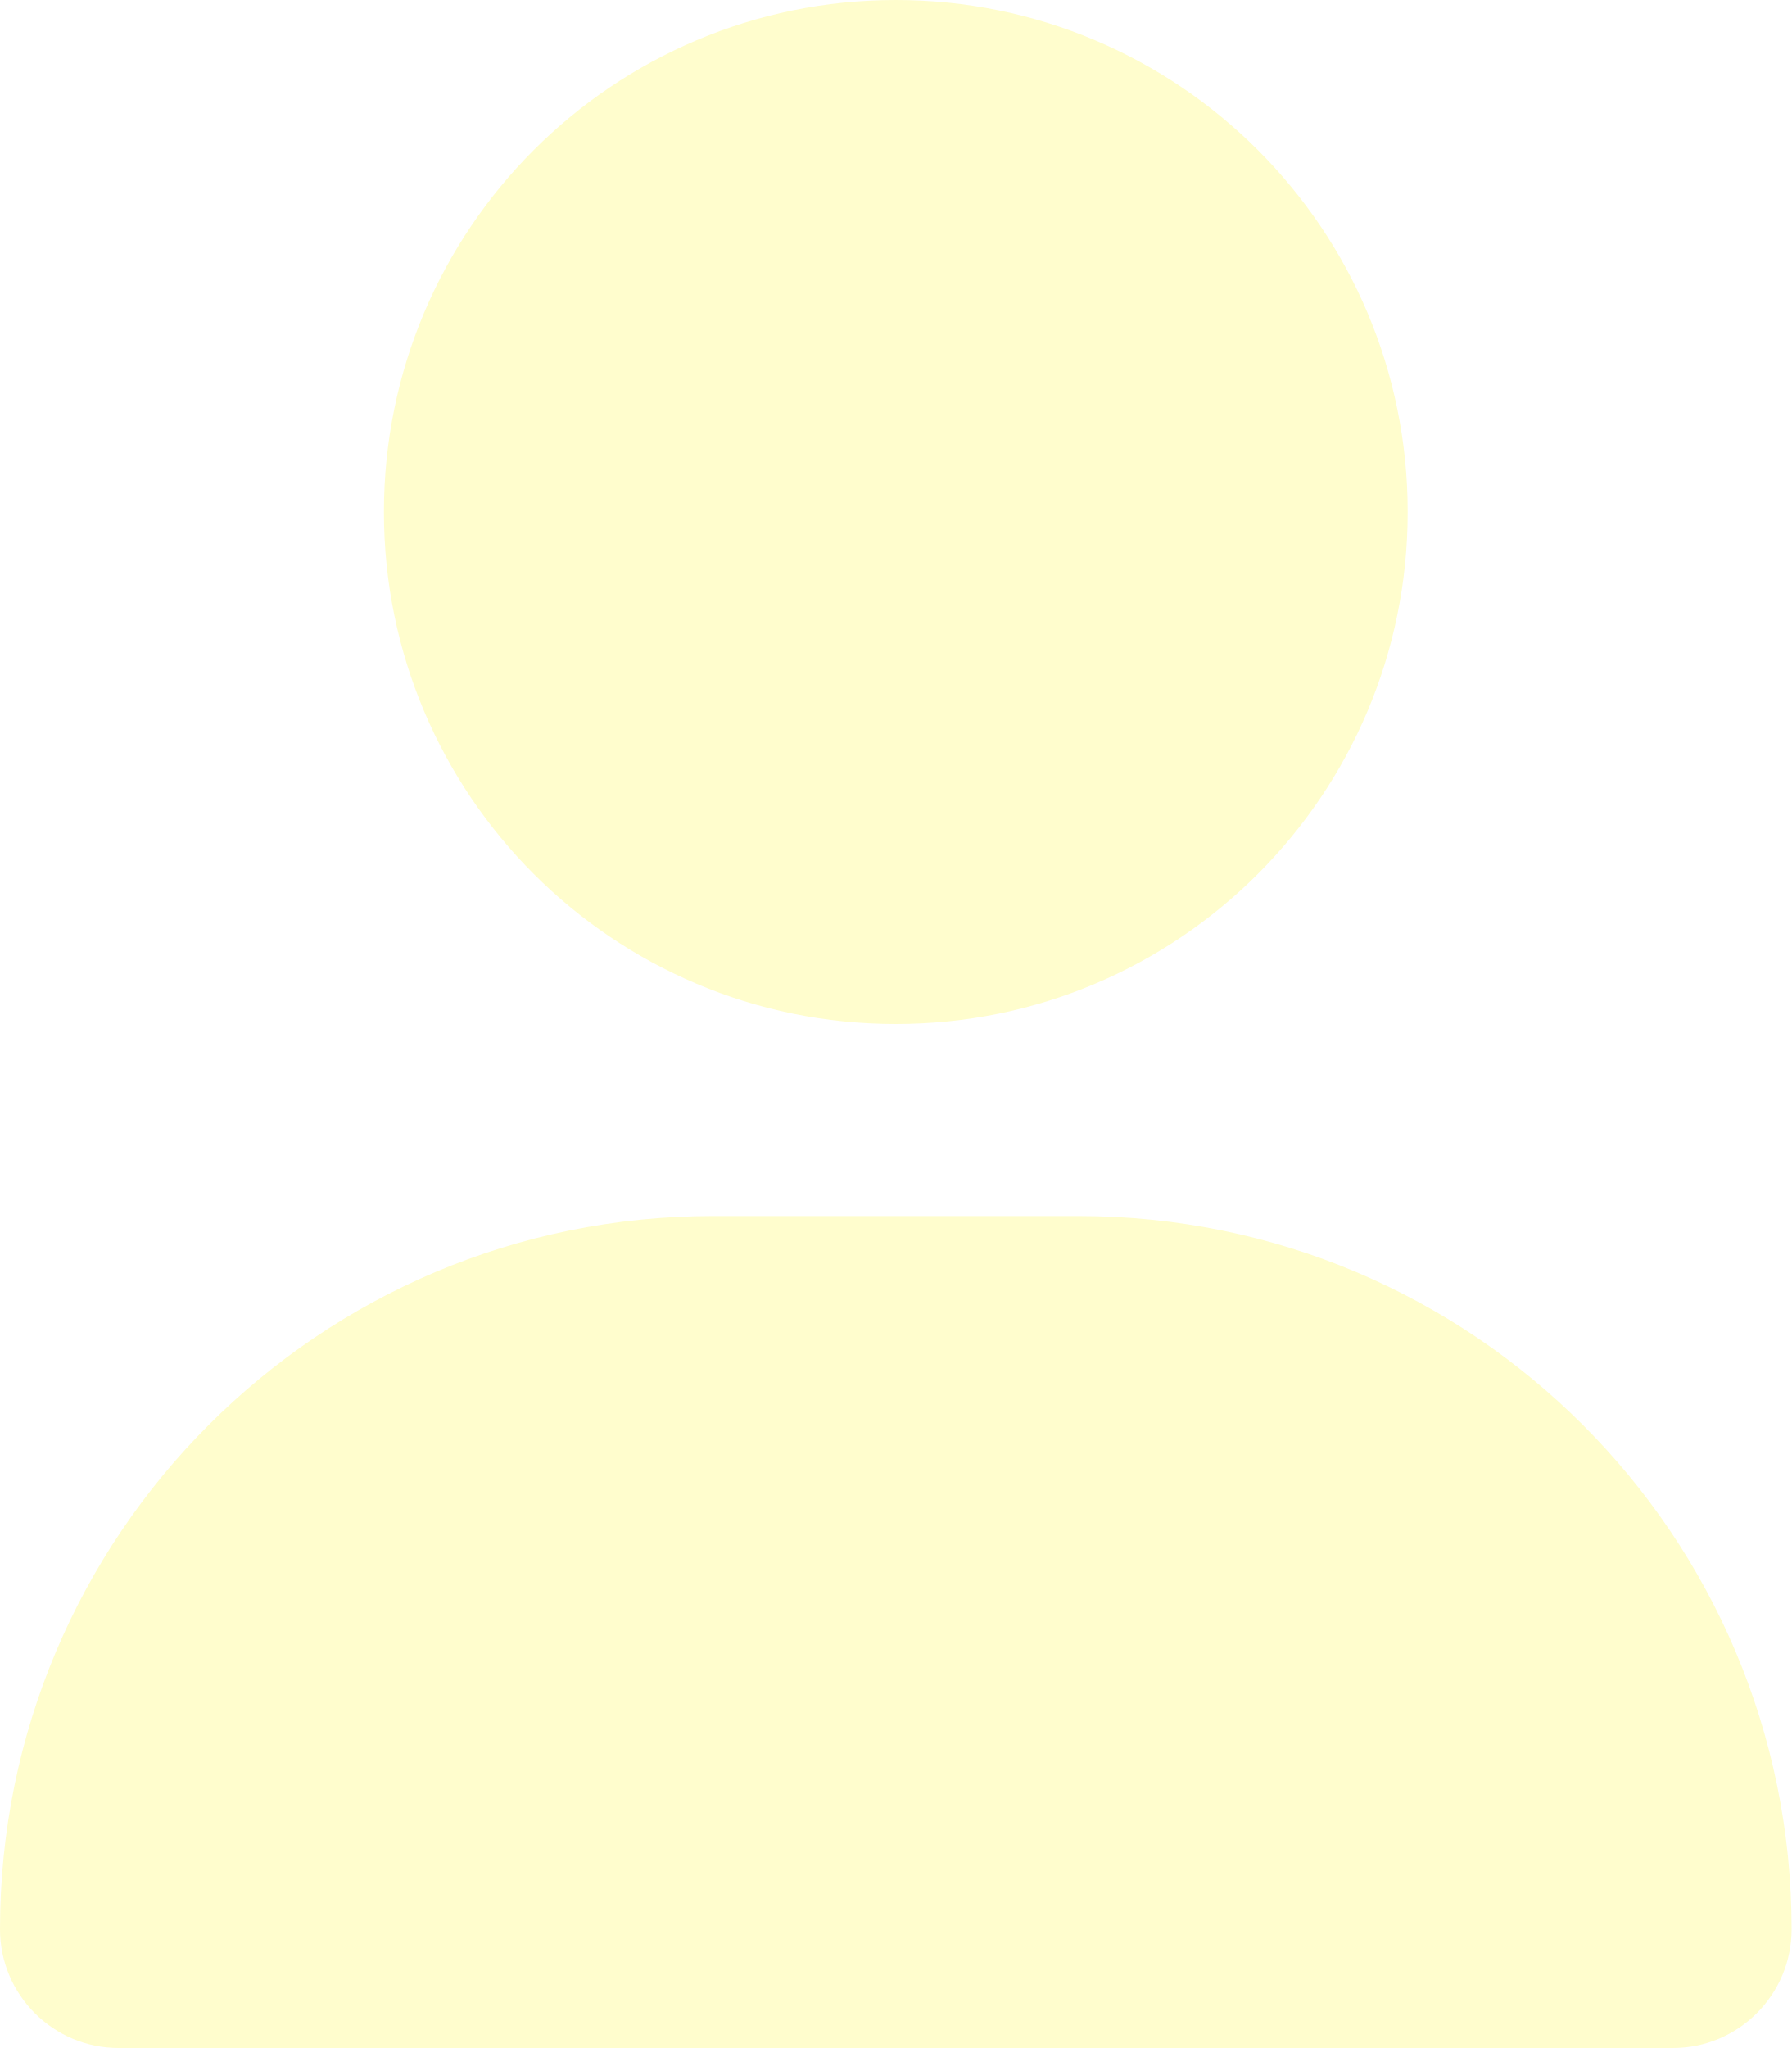
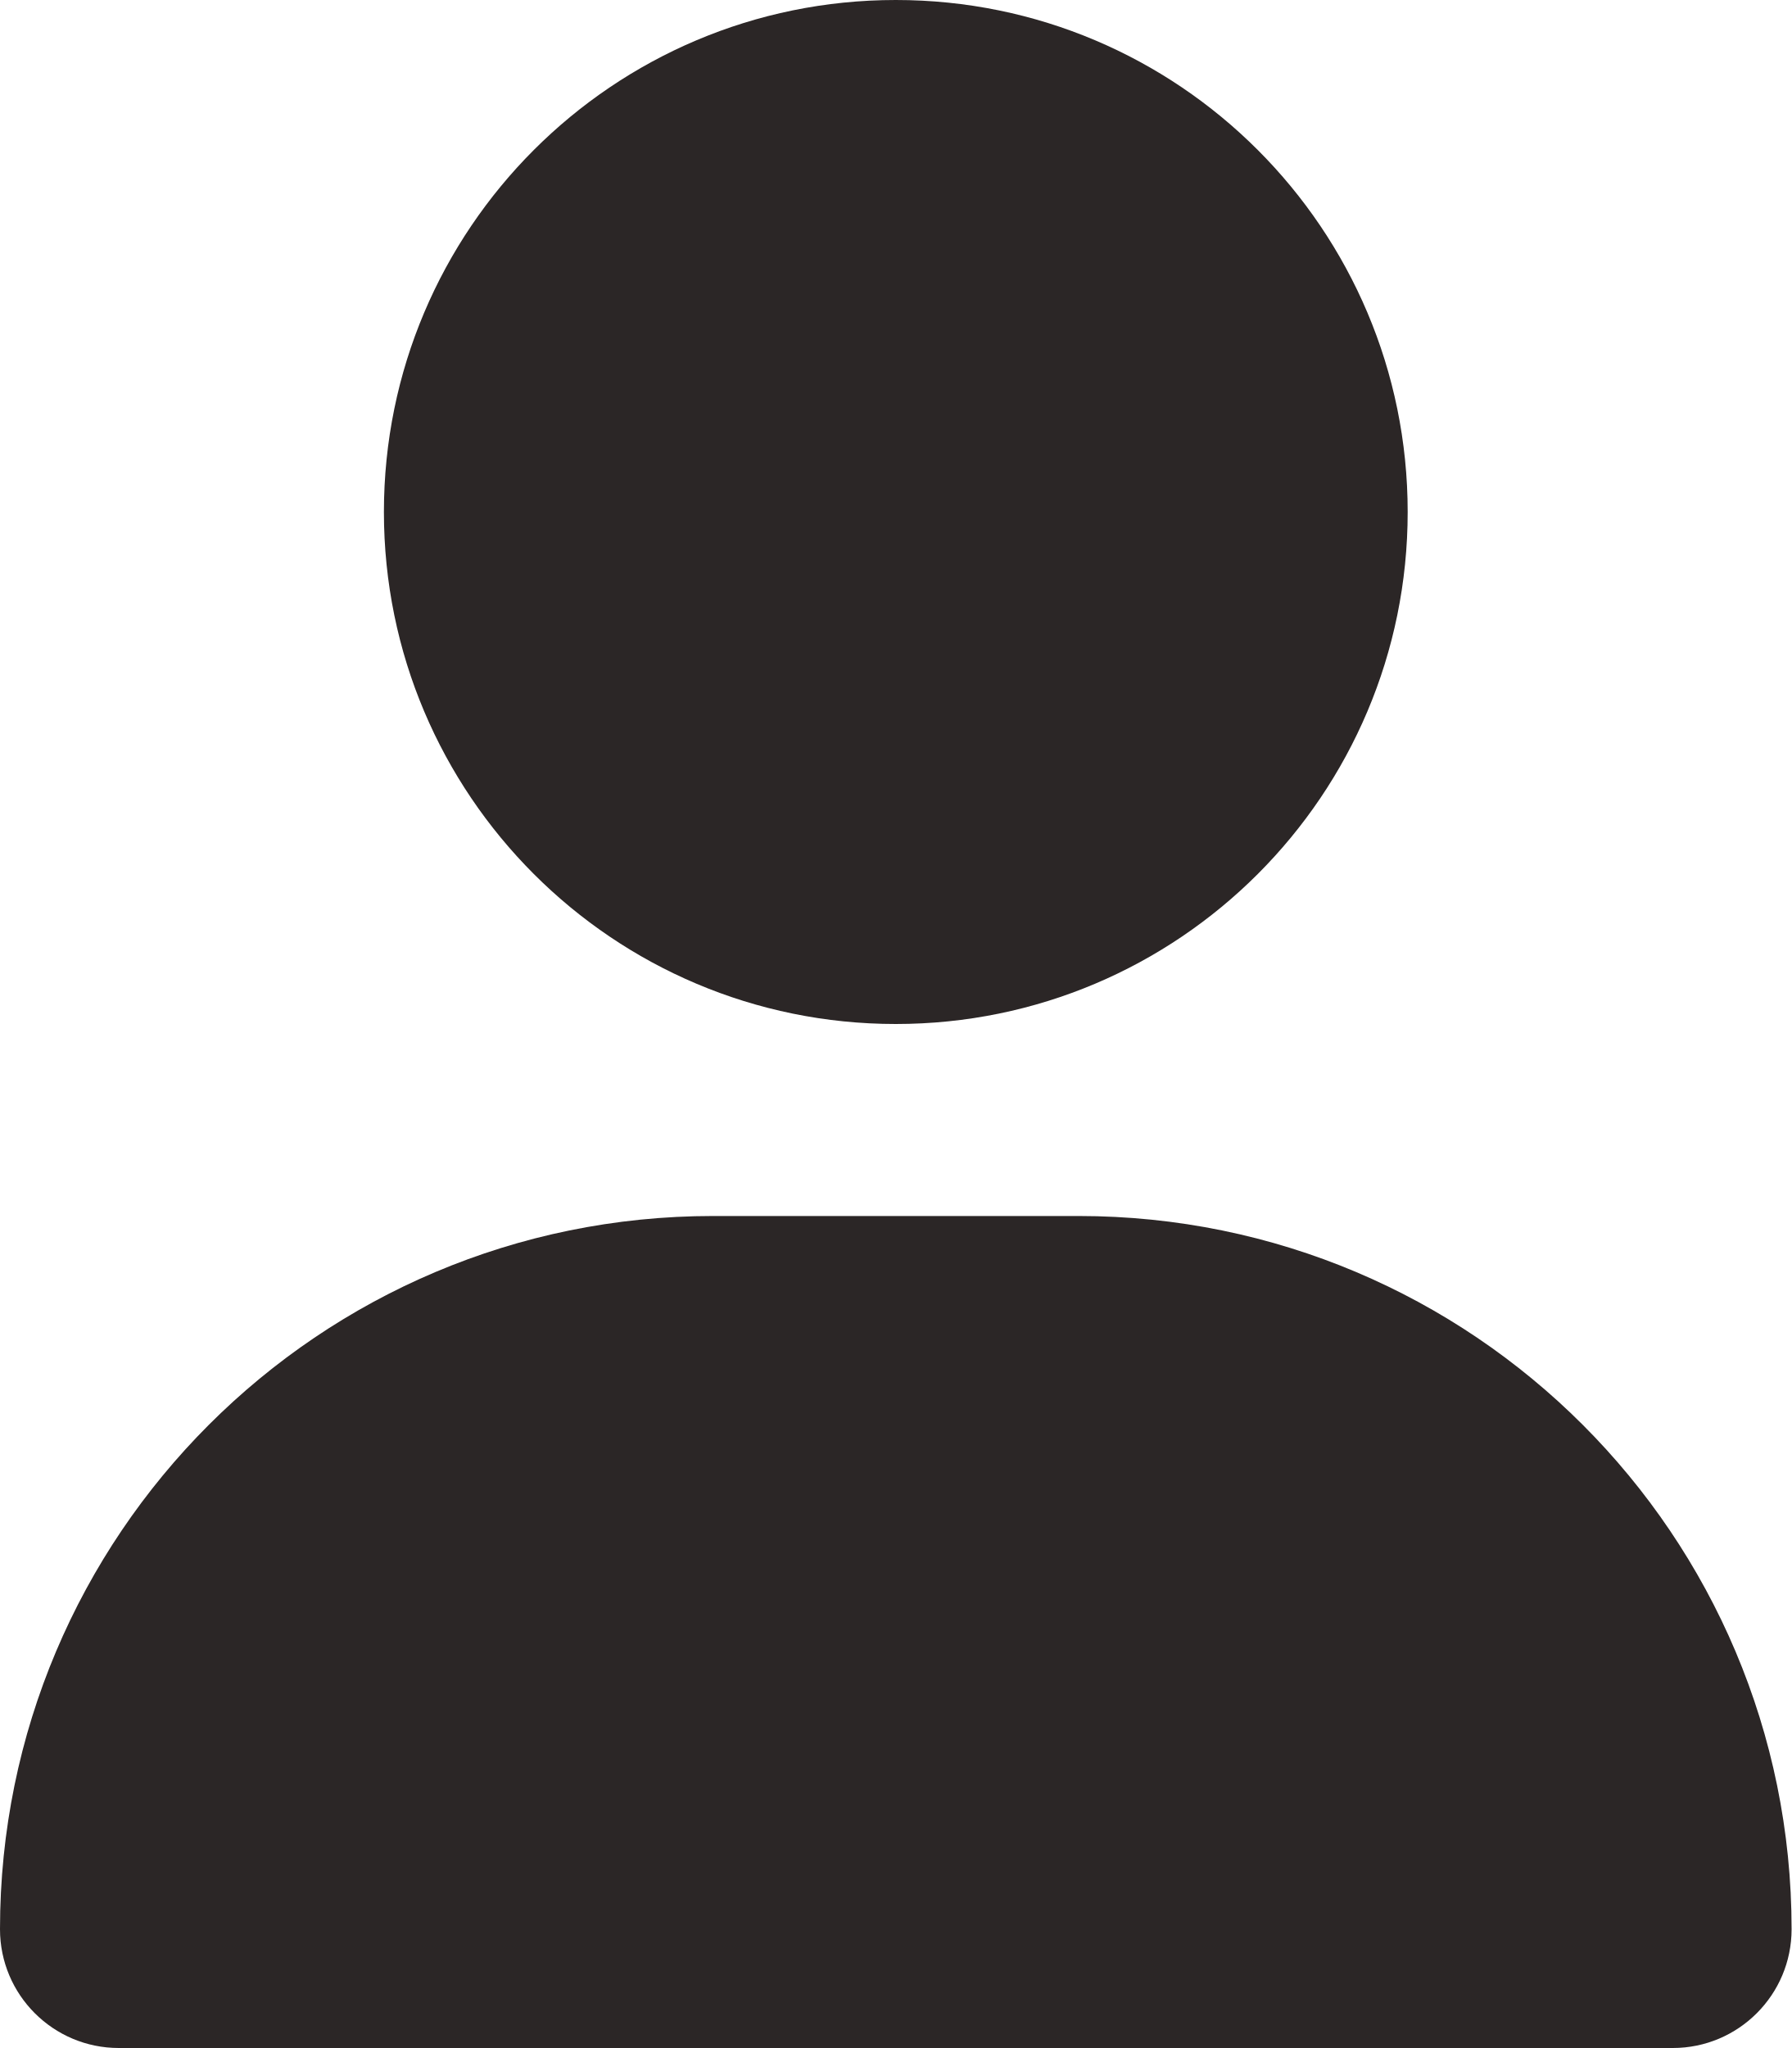
<svg xmlns="http://www.w3.org/2000/svg" height="1em" viewBox="0 0 448 512">
-   <style>svg{fill:#fffdcd}</style>
+   <style>svg{fill:#2B2626}</style>
  <path d="M224 256A128 128 0 1 0 224 0a128 128 0 1 0 0 256zm-45.7 48C79.8 304 0 383.8 0 482.3C0 498.7 13.3 512 29.7 512H418.3c16.4 0 29.7-13.3 29.7-29.7C448 383.8 368.2 304 269.7 304H178.3z" />
</svg>
